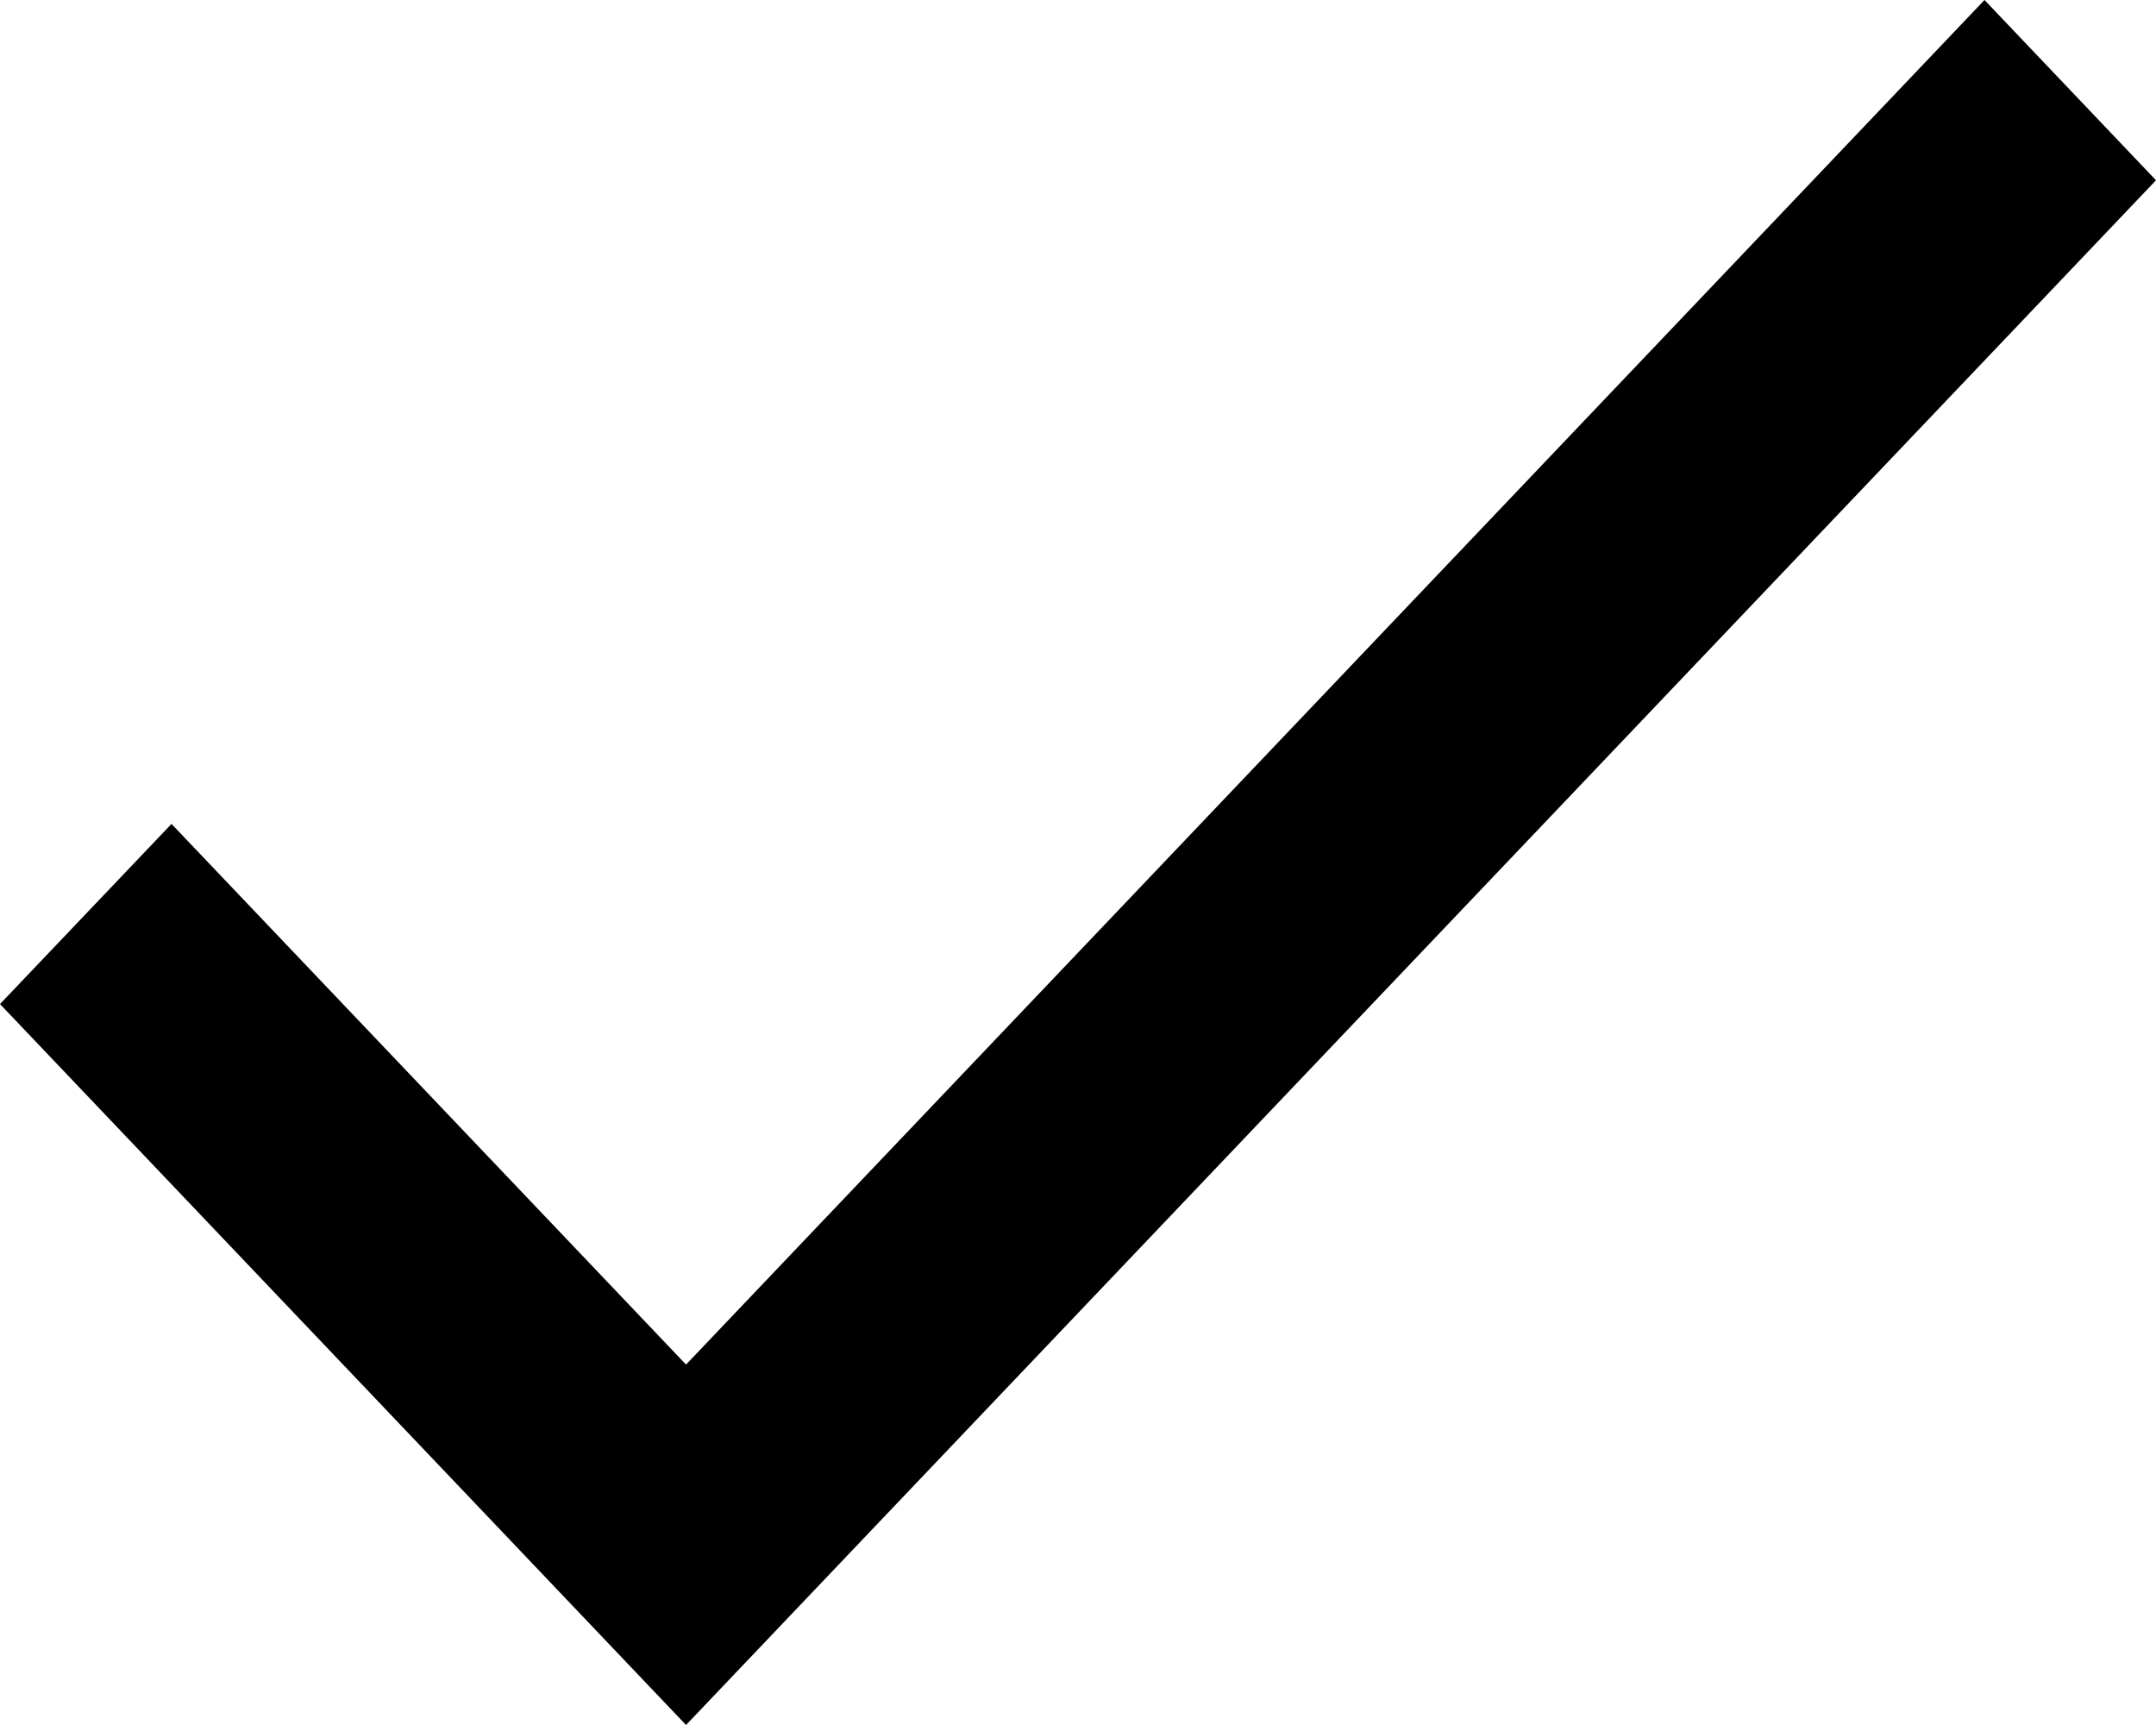
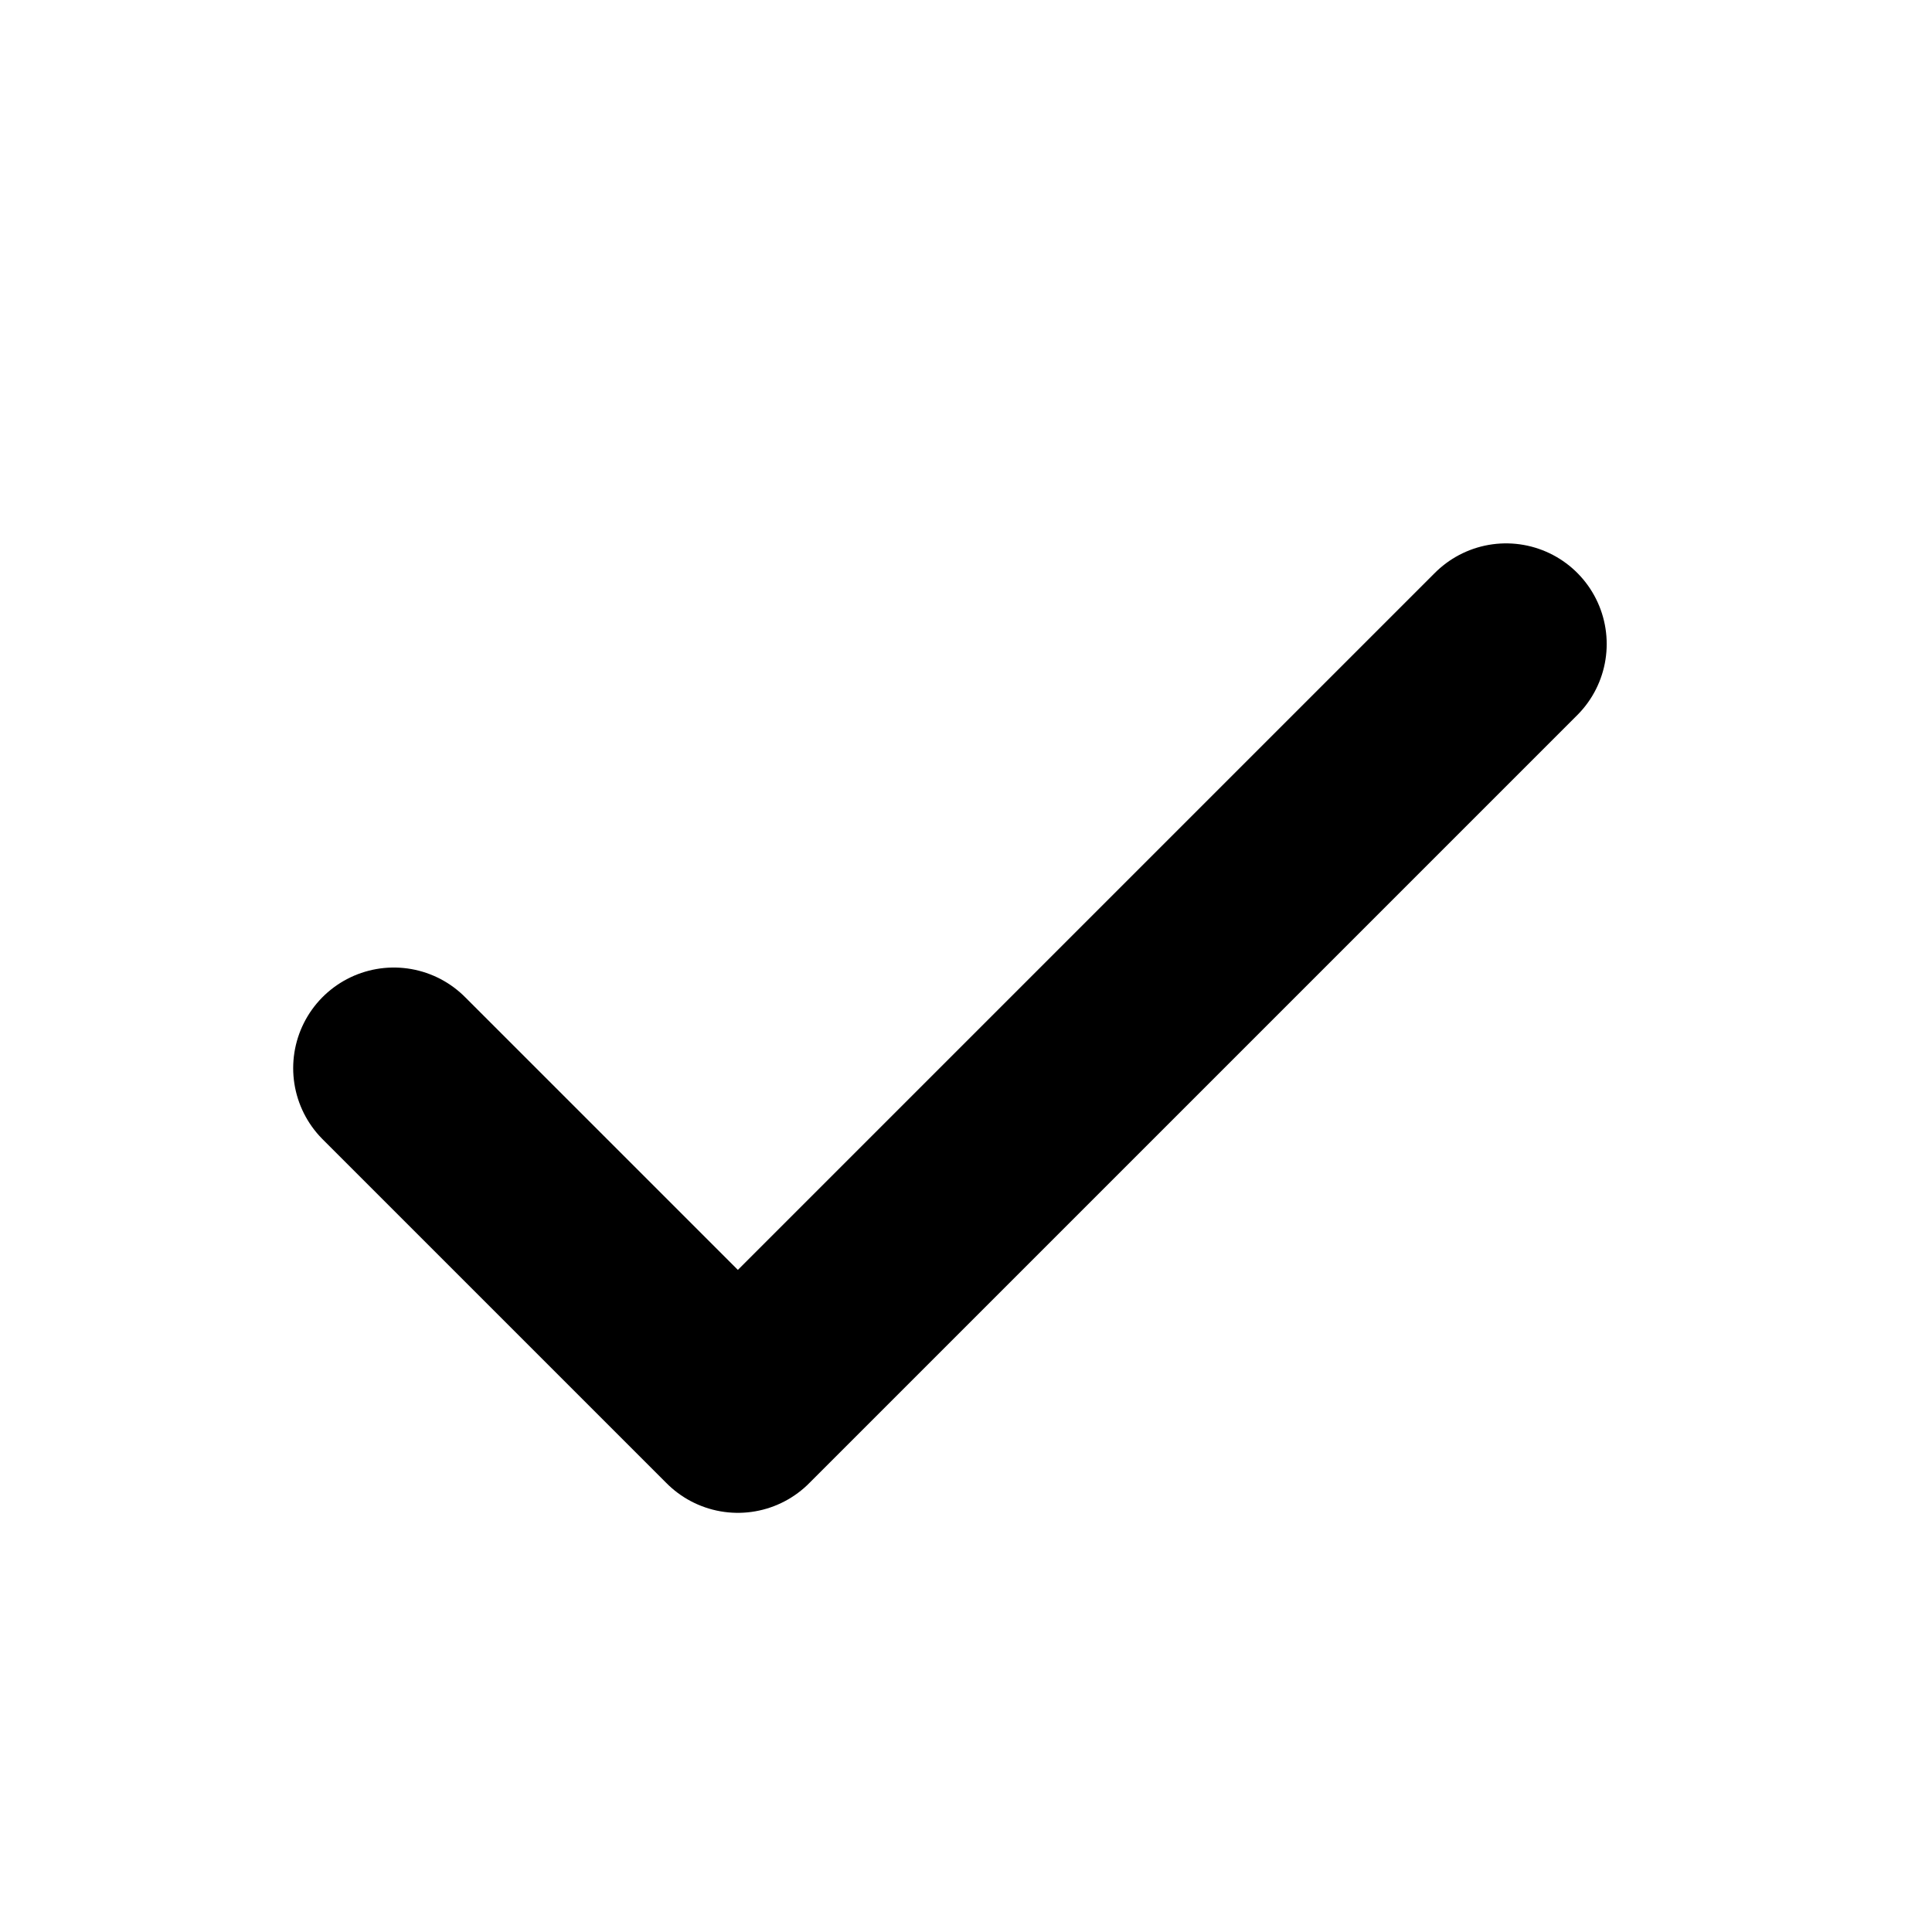
- <svg xmlns="http://www.w3.org/2000/svg" width="20" height="16" viewBox="0 0 20 16" fill="none">
-   <path d="M6.364 12.657L1.591 7.642L0 9.313L6.364 16L20 1.672L18.409 0L6.364 12.657Z" fill="black" />
+ <svg xmlns="http://www.w3.org/2000/svg" width="800px" height="800px" viewBox="0 0 24 24" fill="none">
+   <path d="M4.892 13.269L9.166 17.543L18.709 8" stroke="currentColor" stroke-width="2.5" stroke-linecap="round" stroke-linejoin="round" />
</svg>
